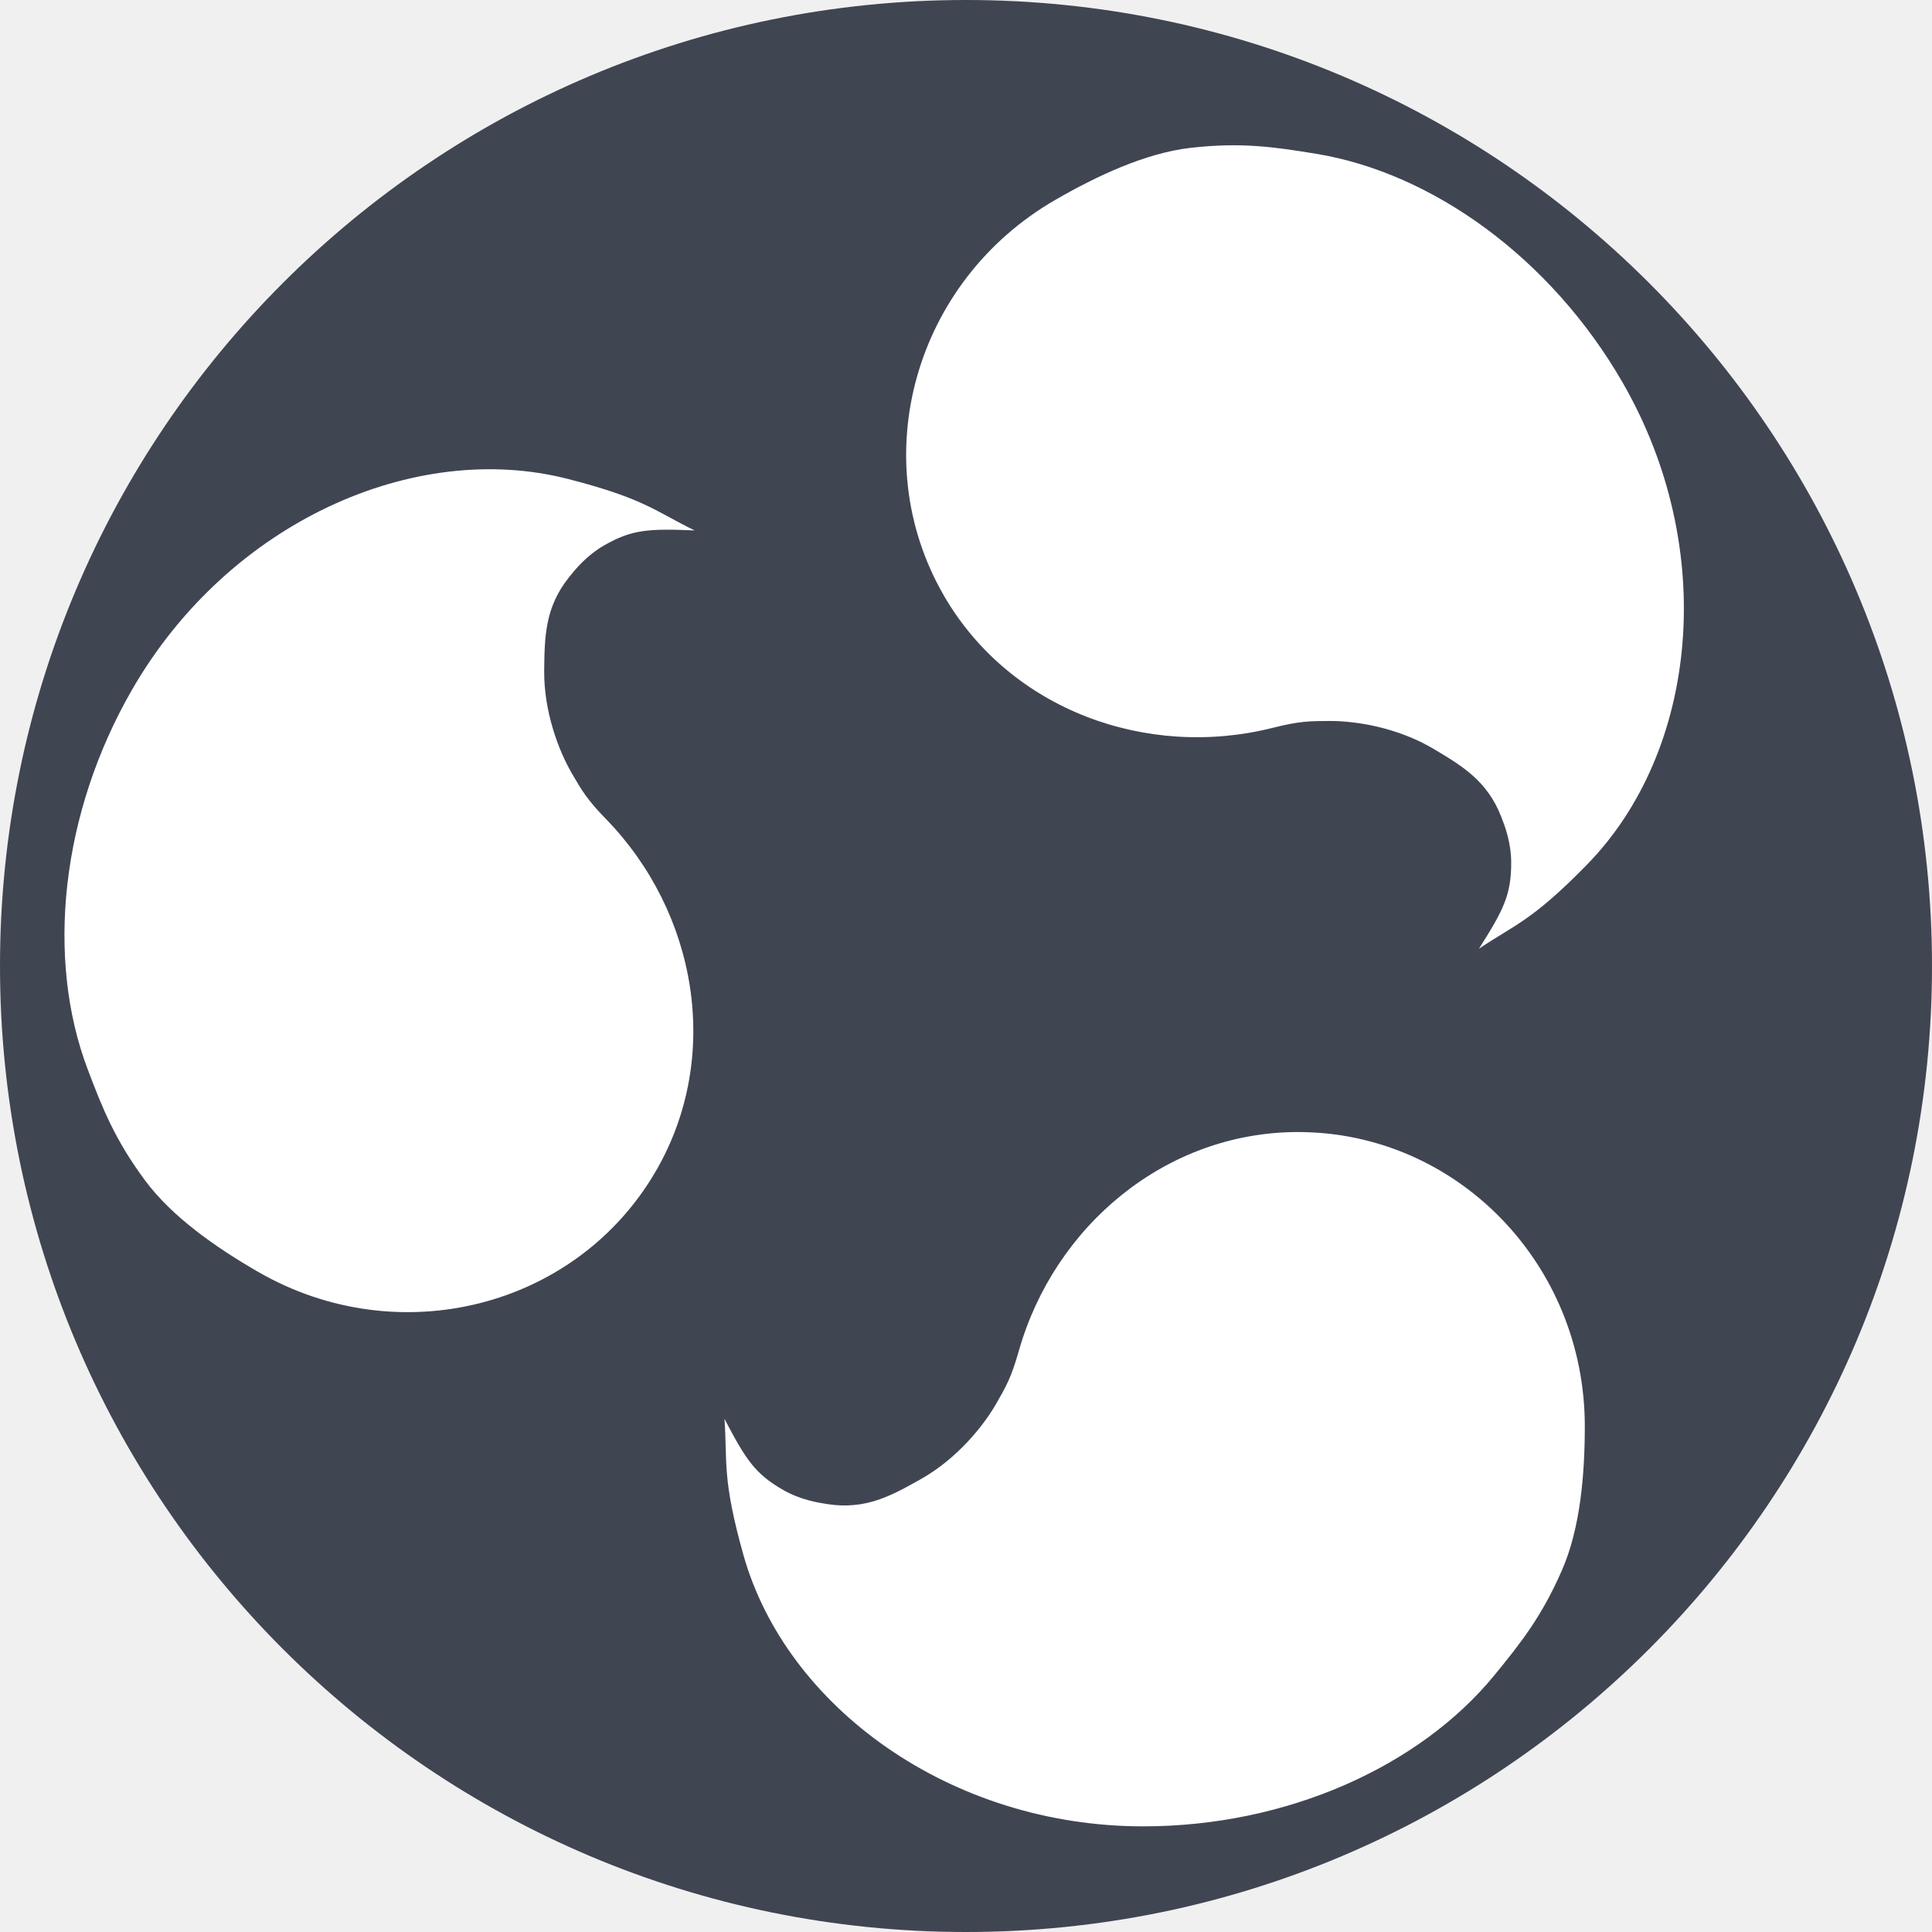
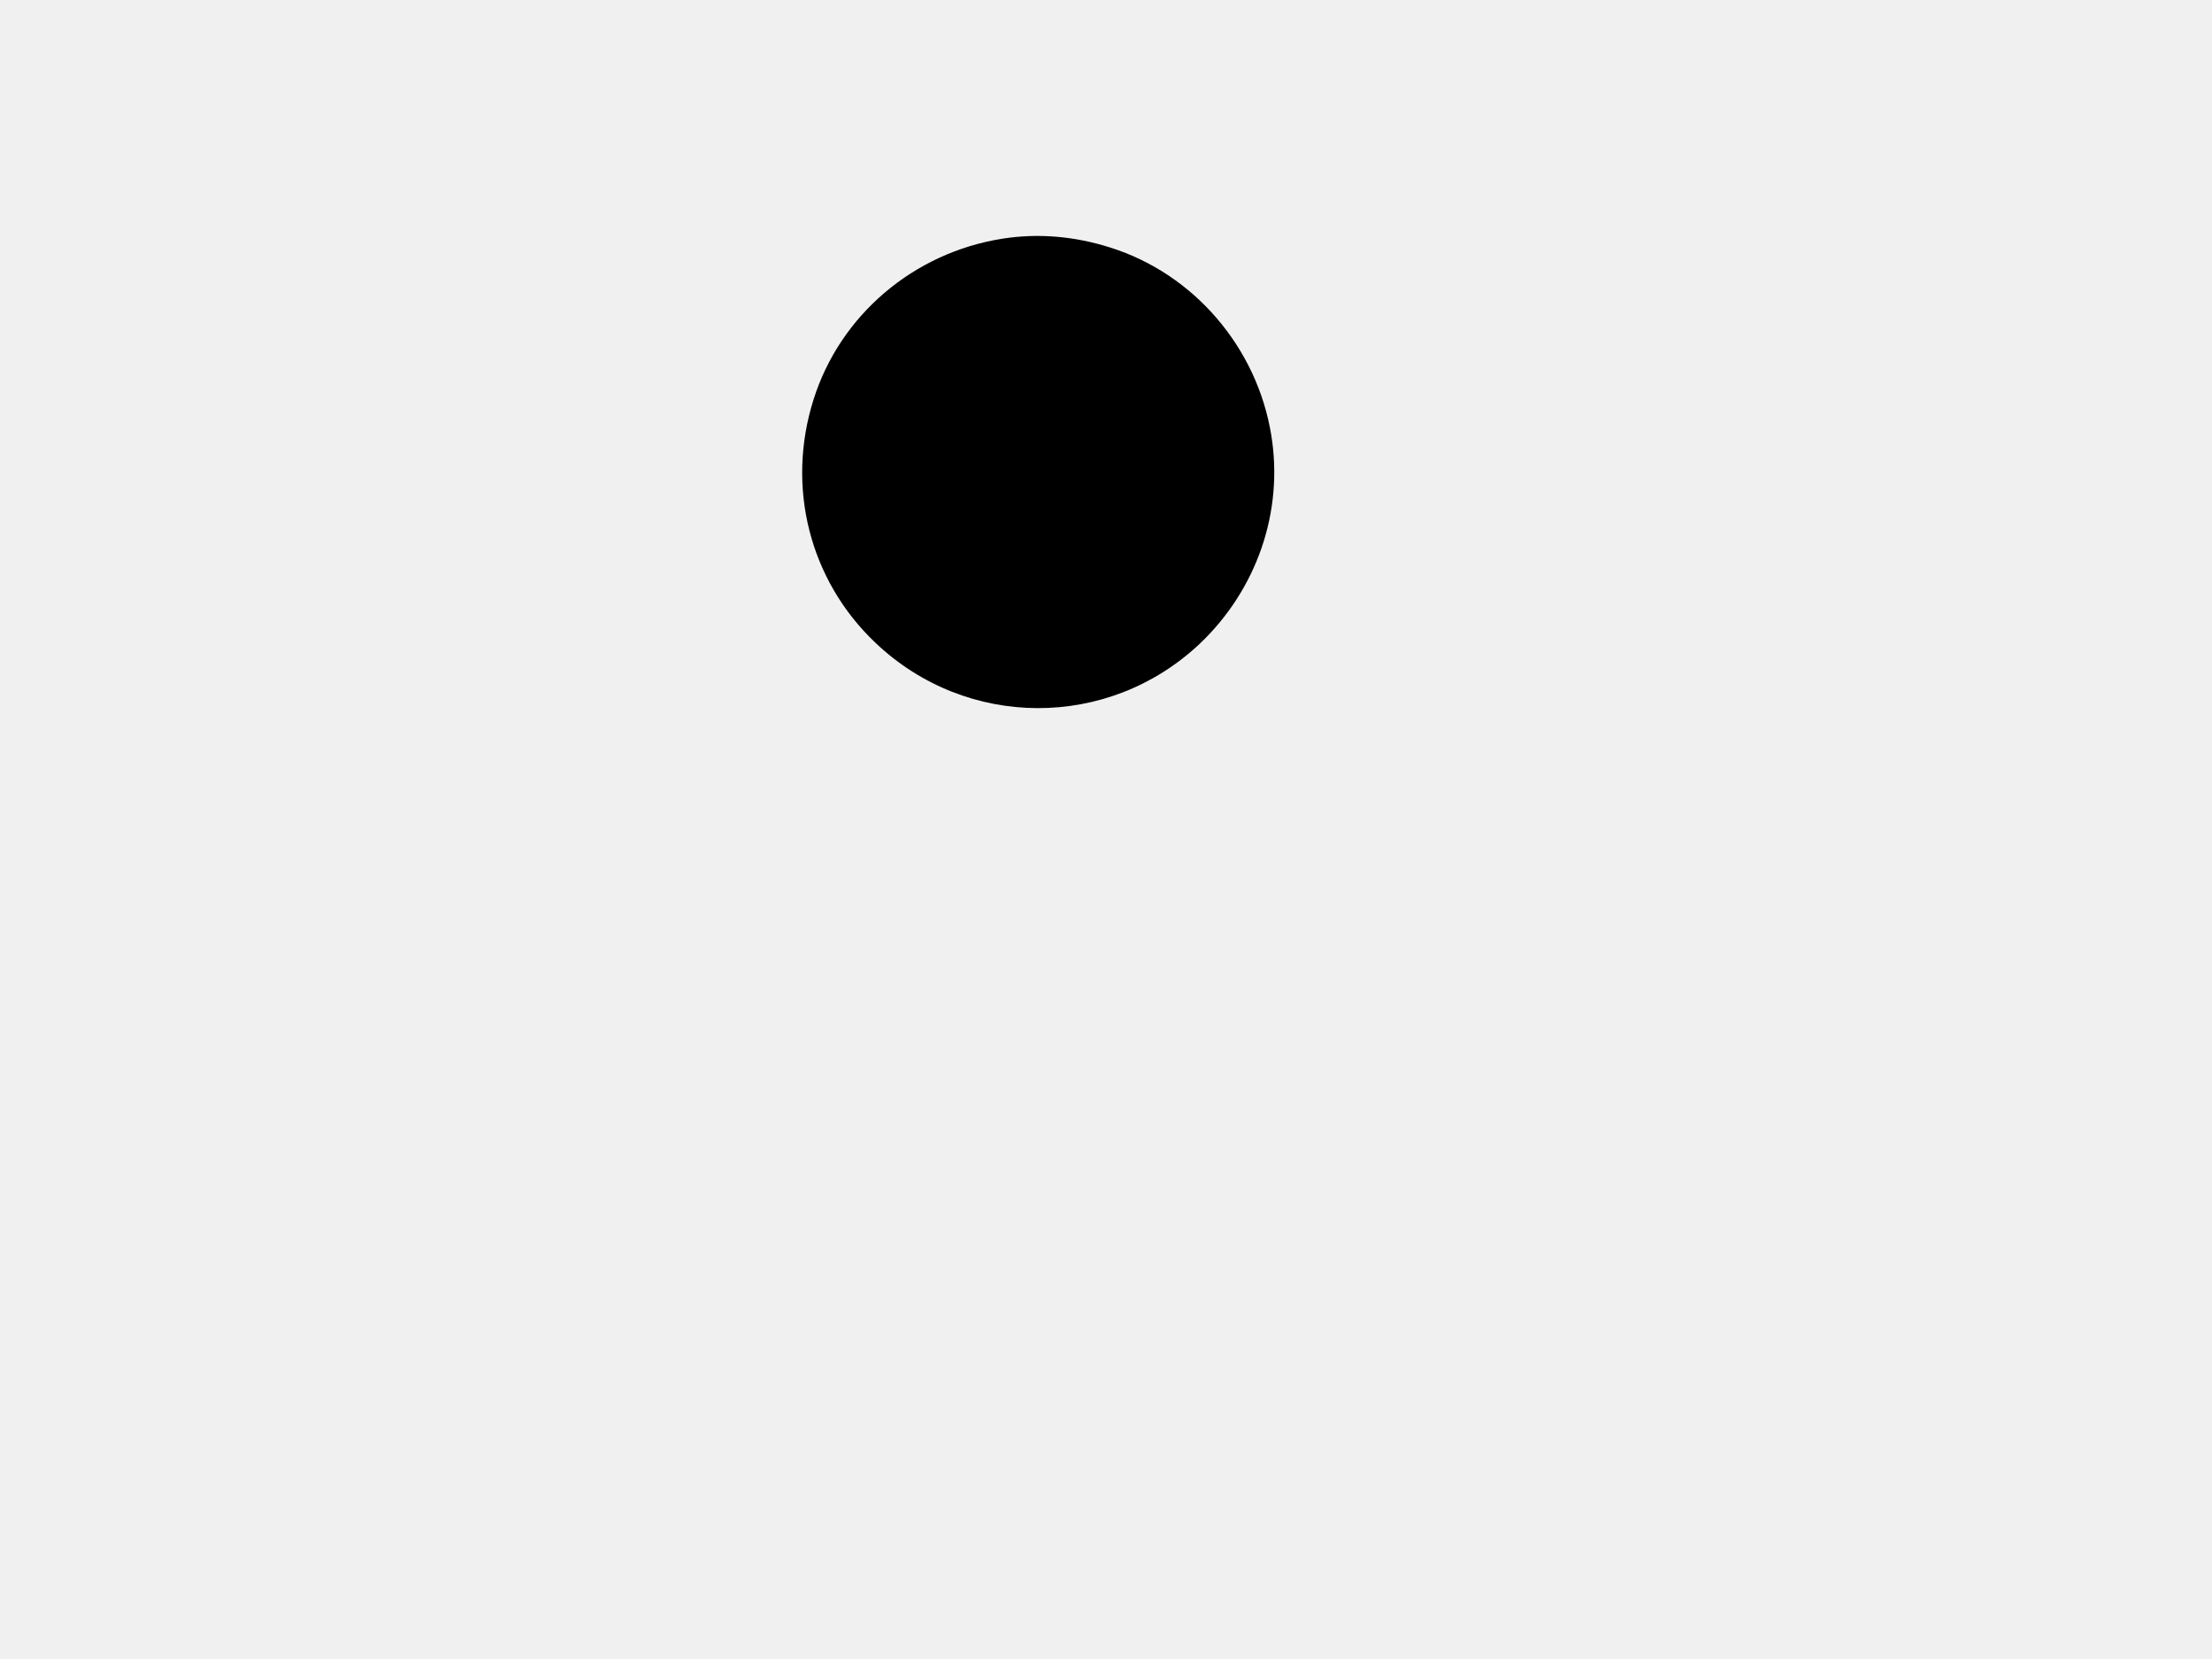
- <svg xmlns="http://www.w3.org/2000/svg" xmlns:xlink="http://www.w3.org/1999/xlink" height="256" width="256" version="1.1" viewBox="0 0 256 256">
-   <circle cy="128" cx="128" r="128" fill="#404552" />
-   <path id="budgie" fill="#fff" d="m172 150c-17.556 0-32.315 12.472-37 29-0.989 3.489-1.669 4.684-3 7-1.716 2.986-5.199 7.299-10 10-3.906 2.198-7.273 4.067-12.303 3.31-1.309-0.197-3.63-0.562-5.951-1.898-3.7-2.13-4.92-4-7.75-9.41 0.404 5.774-0.34 7.88 2.5 18 5.654 20.144 27.381 36 53 36 18.991 0 36.592-7.915 46.496-19.998 3.622-4.419 6.35-7.906 9-14 2.411-5.545 3.002-12.653 3.004-19.002 0.006-21.556-17.013-39-38-39z" />
-   <use xlink:href="#budgie" transform="matrix(-.5 .86603 -.86603 -.5 302.85 81.149)" height="100%" width="100%" y="0" x="0" />
-   <use xlink:href="#budgie" transform="matrix(-.5 -.86603 .86603 -.5 81.149 302.85)" height="100%" width="100%" y="0" x="0" />
+ <svg xmlns="http://www.w3.org/2000/svg" version="1.0" width="1024pt" height="768pt" viewBox="0 0 1024 768" preserveAspectRatio="xMidYMid meet">
+   <g transform="translate(0,768) scale(0.1,-0.1)" fill="#000000" stroke="none">
+     <path d="M4640 6575 c-411 -65 -751 -354 -874 -745 -128 -405 -18 -837 287 -1126 422 -401 1077 -403 1500 -5 265 251 390 612 332 967 -66 406 -358 746 -745 868 -167 53 -335 67 -500 41z" />
+   </g>
</svg>
